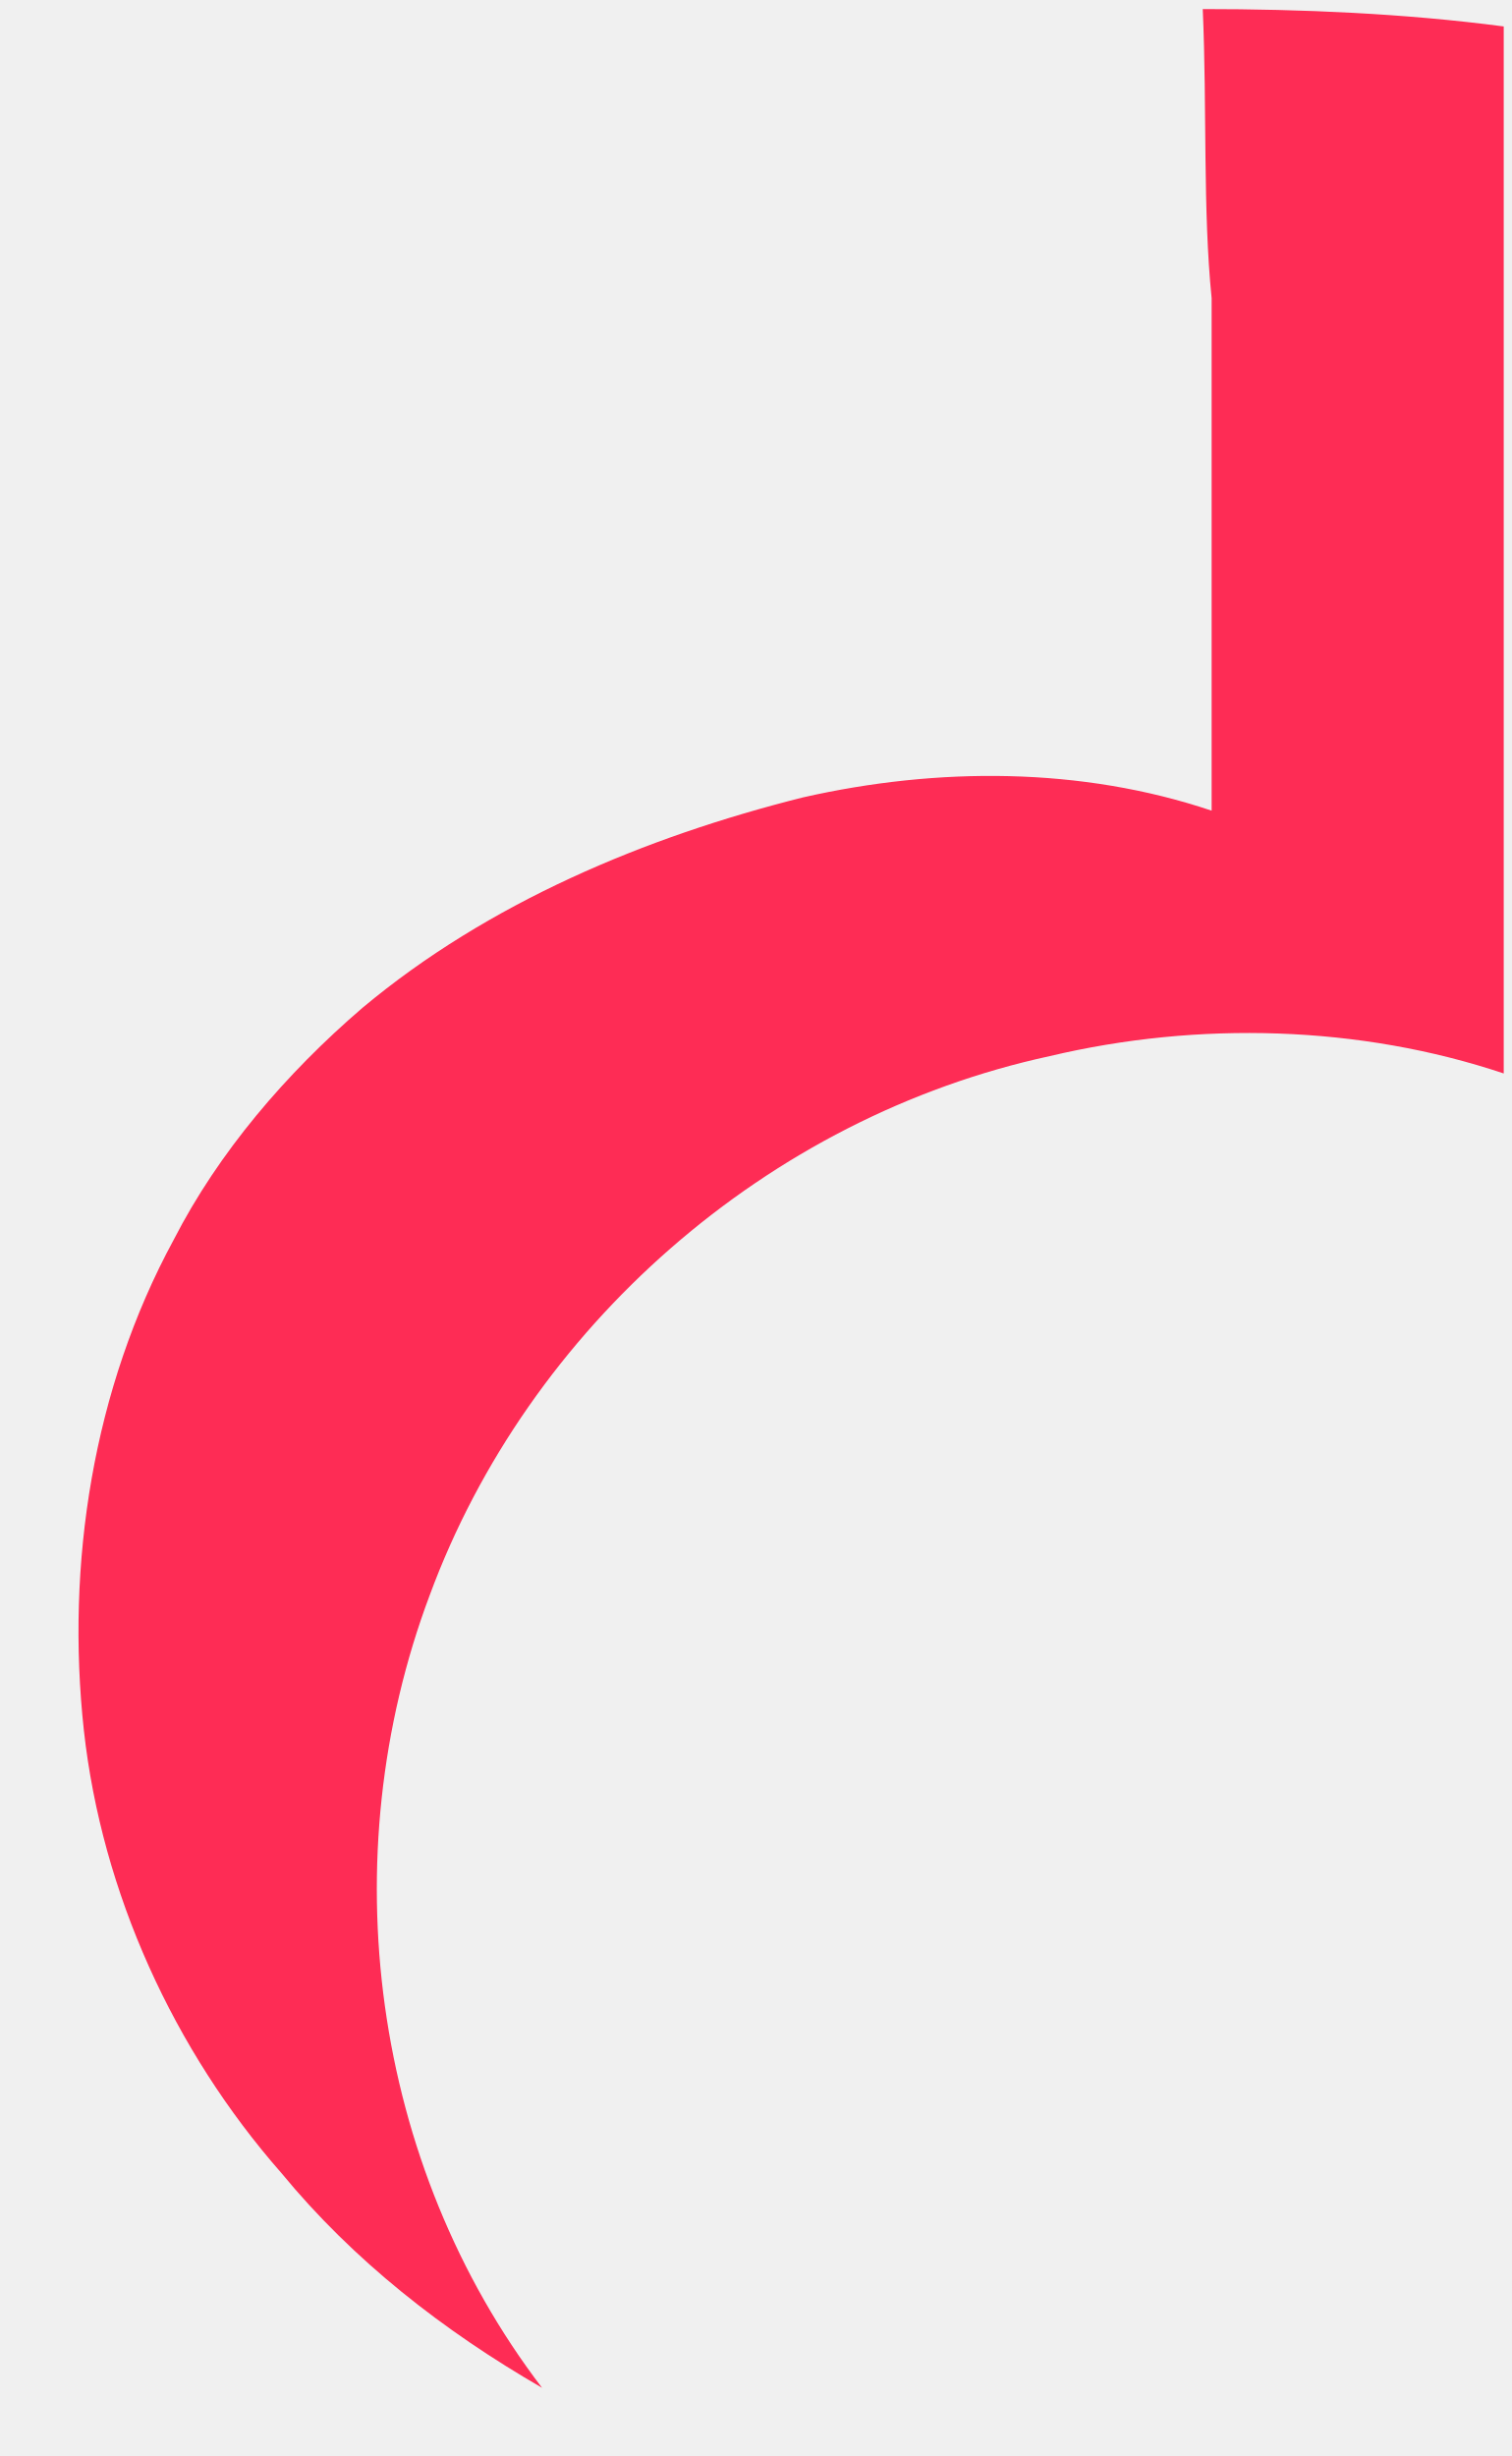
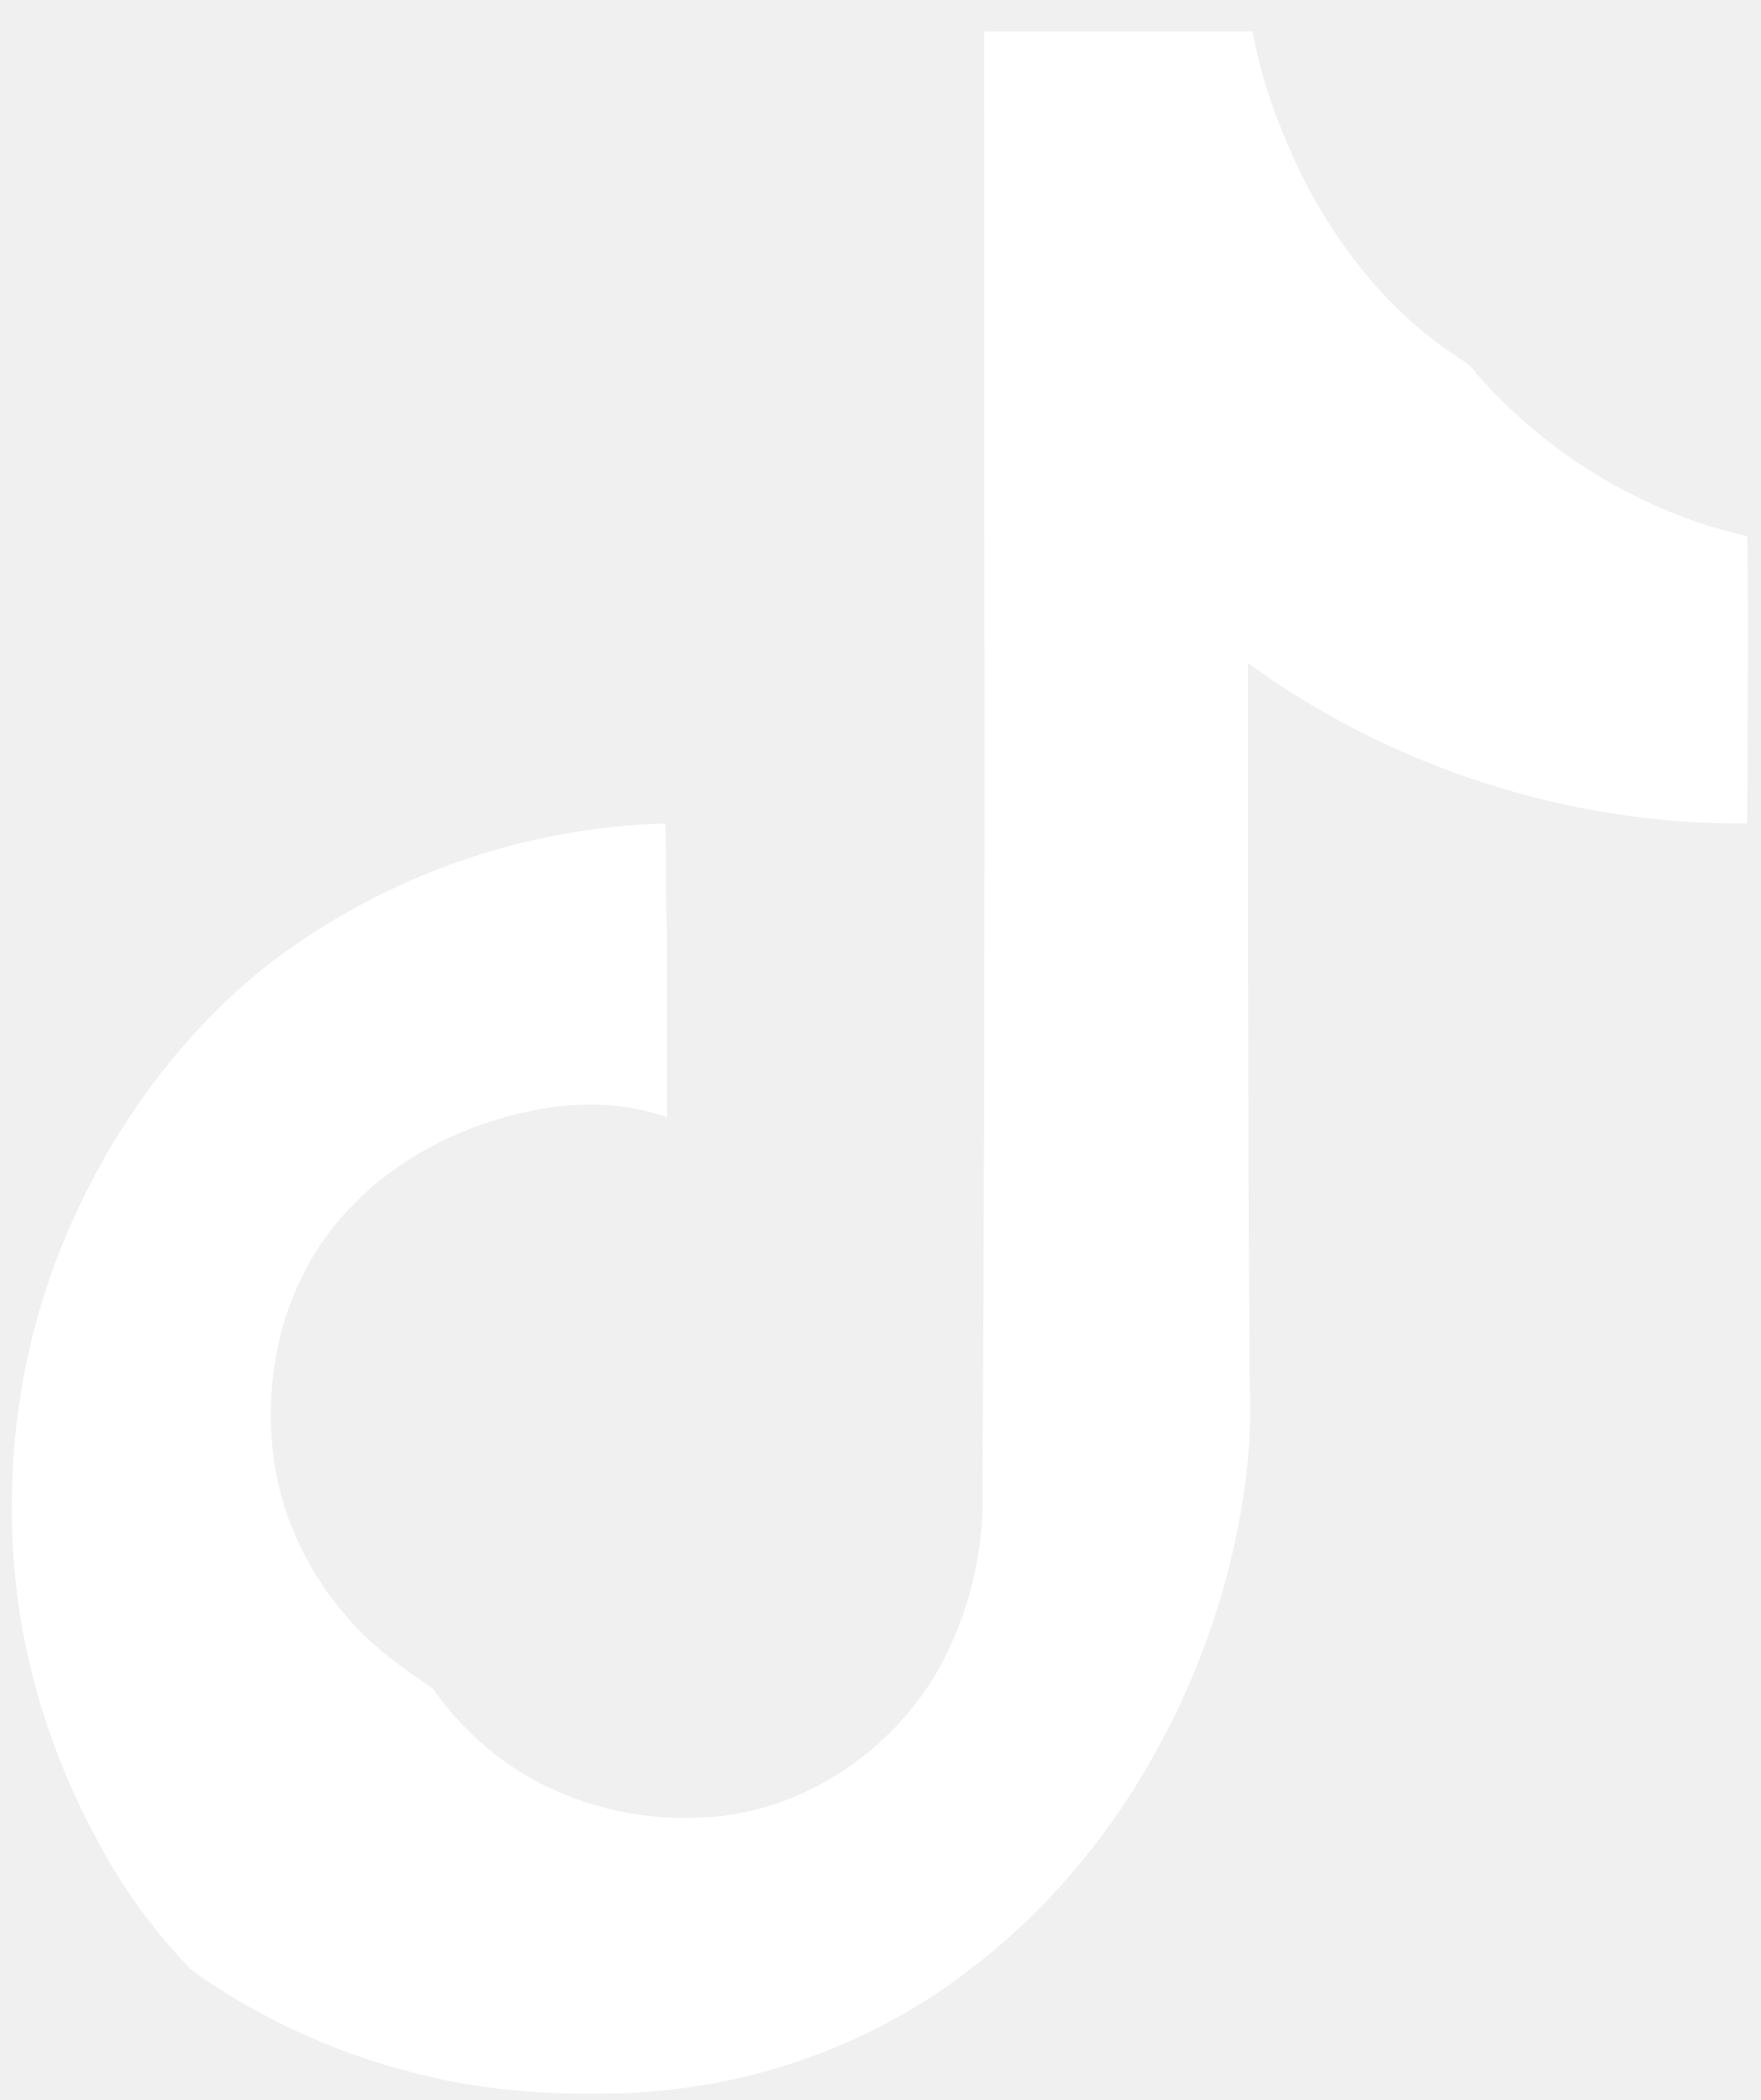
- <svg xmlns="http://www.w3.org/2000/svg" version="1.1" width="8px" height="13px">
-   <g transform="matrix(1 0 0 1 -53 -88 )">
-     <path d="M 6.413 1.578  C 6.366 1.114  6.389 0.581  6.366 0.048  C 6.889 0.048  7.436 0.071  7.959 0.14  L 7.959 5.682  C 7.198 5.427  6.342 5.404  5.557 5.59  C 4.059 5.914  2.798 7.027  2.275 8.442  C 1.752 9.833  1.966 11.456  2.869 12.639  C 2.346 12.337  1.871 11.966  1.49 11.503  C 0.919 10.853  0.539 10.018  0.444 9.16  C 0.348 8.279  0.491 7.352  0.919 6.563  C 1.157 6.099  1.514 5.682  1.918 5.335  C 2.584 4.778  3.416 4.43  4.249 4.221  C 4.963 4.059  5.723 4.059  6.413 4.291  L 6.413 1.578  Z " fill-rule="nonzero" fill="#fe2c55" stroke="none" transform="matrix(1 0 0 1 53 88 )" />
+ <svg xmlns="http://www.w3.org/2000/svg" version="1.1" width="26px" height="31px">
+   <g transform="matrix(1 0 0 1 -49 -76 )">
+     <path d="M 14.507 22.02  C 14.554 14.804  14.531 7.634  14.531 0.465  L 18.496 0.465  C 18.635 1.238  18.913 1.964  19.261 2.667  C 19.817 3.745  20.605 4.705  21.626 5.338  C 21.696 5.385  21.742 5.432  21.788 5.502  C 22.832 6.697  24.246 7.564  25.8 7.916  C 25.823 9.321  25.8 10.751  25.8 12.156  C 23.179 12.18  20.559 11.336  18.426 9.79  C 18.426 13.164  18.426 16.538  18.449 19.911  C 18.449 20.357  18.472 20.802  18.449 21.271  C 18.333 22.911  17.823 24.527  17.012 25.957  C 16.316 27.198  15.365 28.3  14.229 29.143  C 12.768 30.244  10.96 30.853  9.151 30.9  C 8.223 30.924  7.296 30.877  6.391 30.666  C 5.118 30.383  3.913 29.85  2.844 29.096  L 2.774 29.026  C 2.242 28.467  1.789 27.836  1.429 27.151  C 0.641 25.699  0.177 24.035  0.177 22.348  C 0.154 20.826  0.479 19.279  1.128 17.897  C 1.8 16.444  2.797 15.132  4.049 14.171  C 5.724 12.918  7.74 12.214  9.823 12.156  C 9.847 12.695  9.823 13.234  9.847 13.749  L 9.847 16.491  C 9.174 16.256  8.432 16.256  7.736 16.421  C 6.902 16.608  6.113 16.983  5.464 17.545  C 5.07 17.897  4.722 18.318  4.49 18.787  C 4.073 19.584  3.934 20.521  4.026 21.411  C 4.119 22.278  4.49 23.121  5.046 23.777  C 5.417 24.246  5.904 24.598  6.391 24.926  C 6.785 25.488  7.296 25.957  7.899 26.285  C 8.689 26.706  9.581 26.893  10.472 26.824  C 11.864 26.73  13.162 25.863  13.858 24.644  C 14.298 23.848  14.53 22.934  14.507 22.02  Z " fill-rule="nonzero" fill="#ffffff" stroke="none" transform="matrix(1 0 0 1 49 76 )" />
  </g>
</svg>
